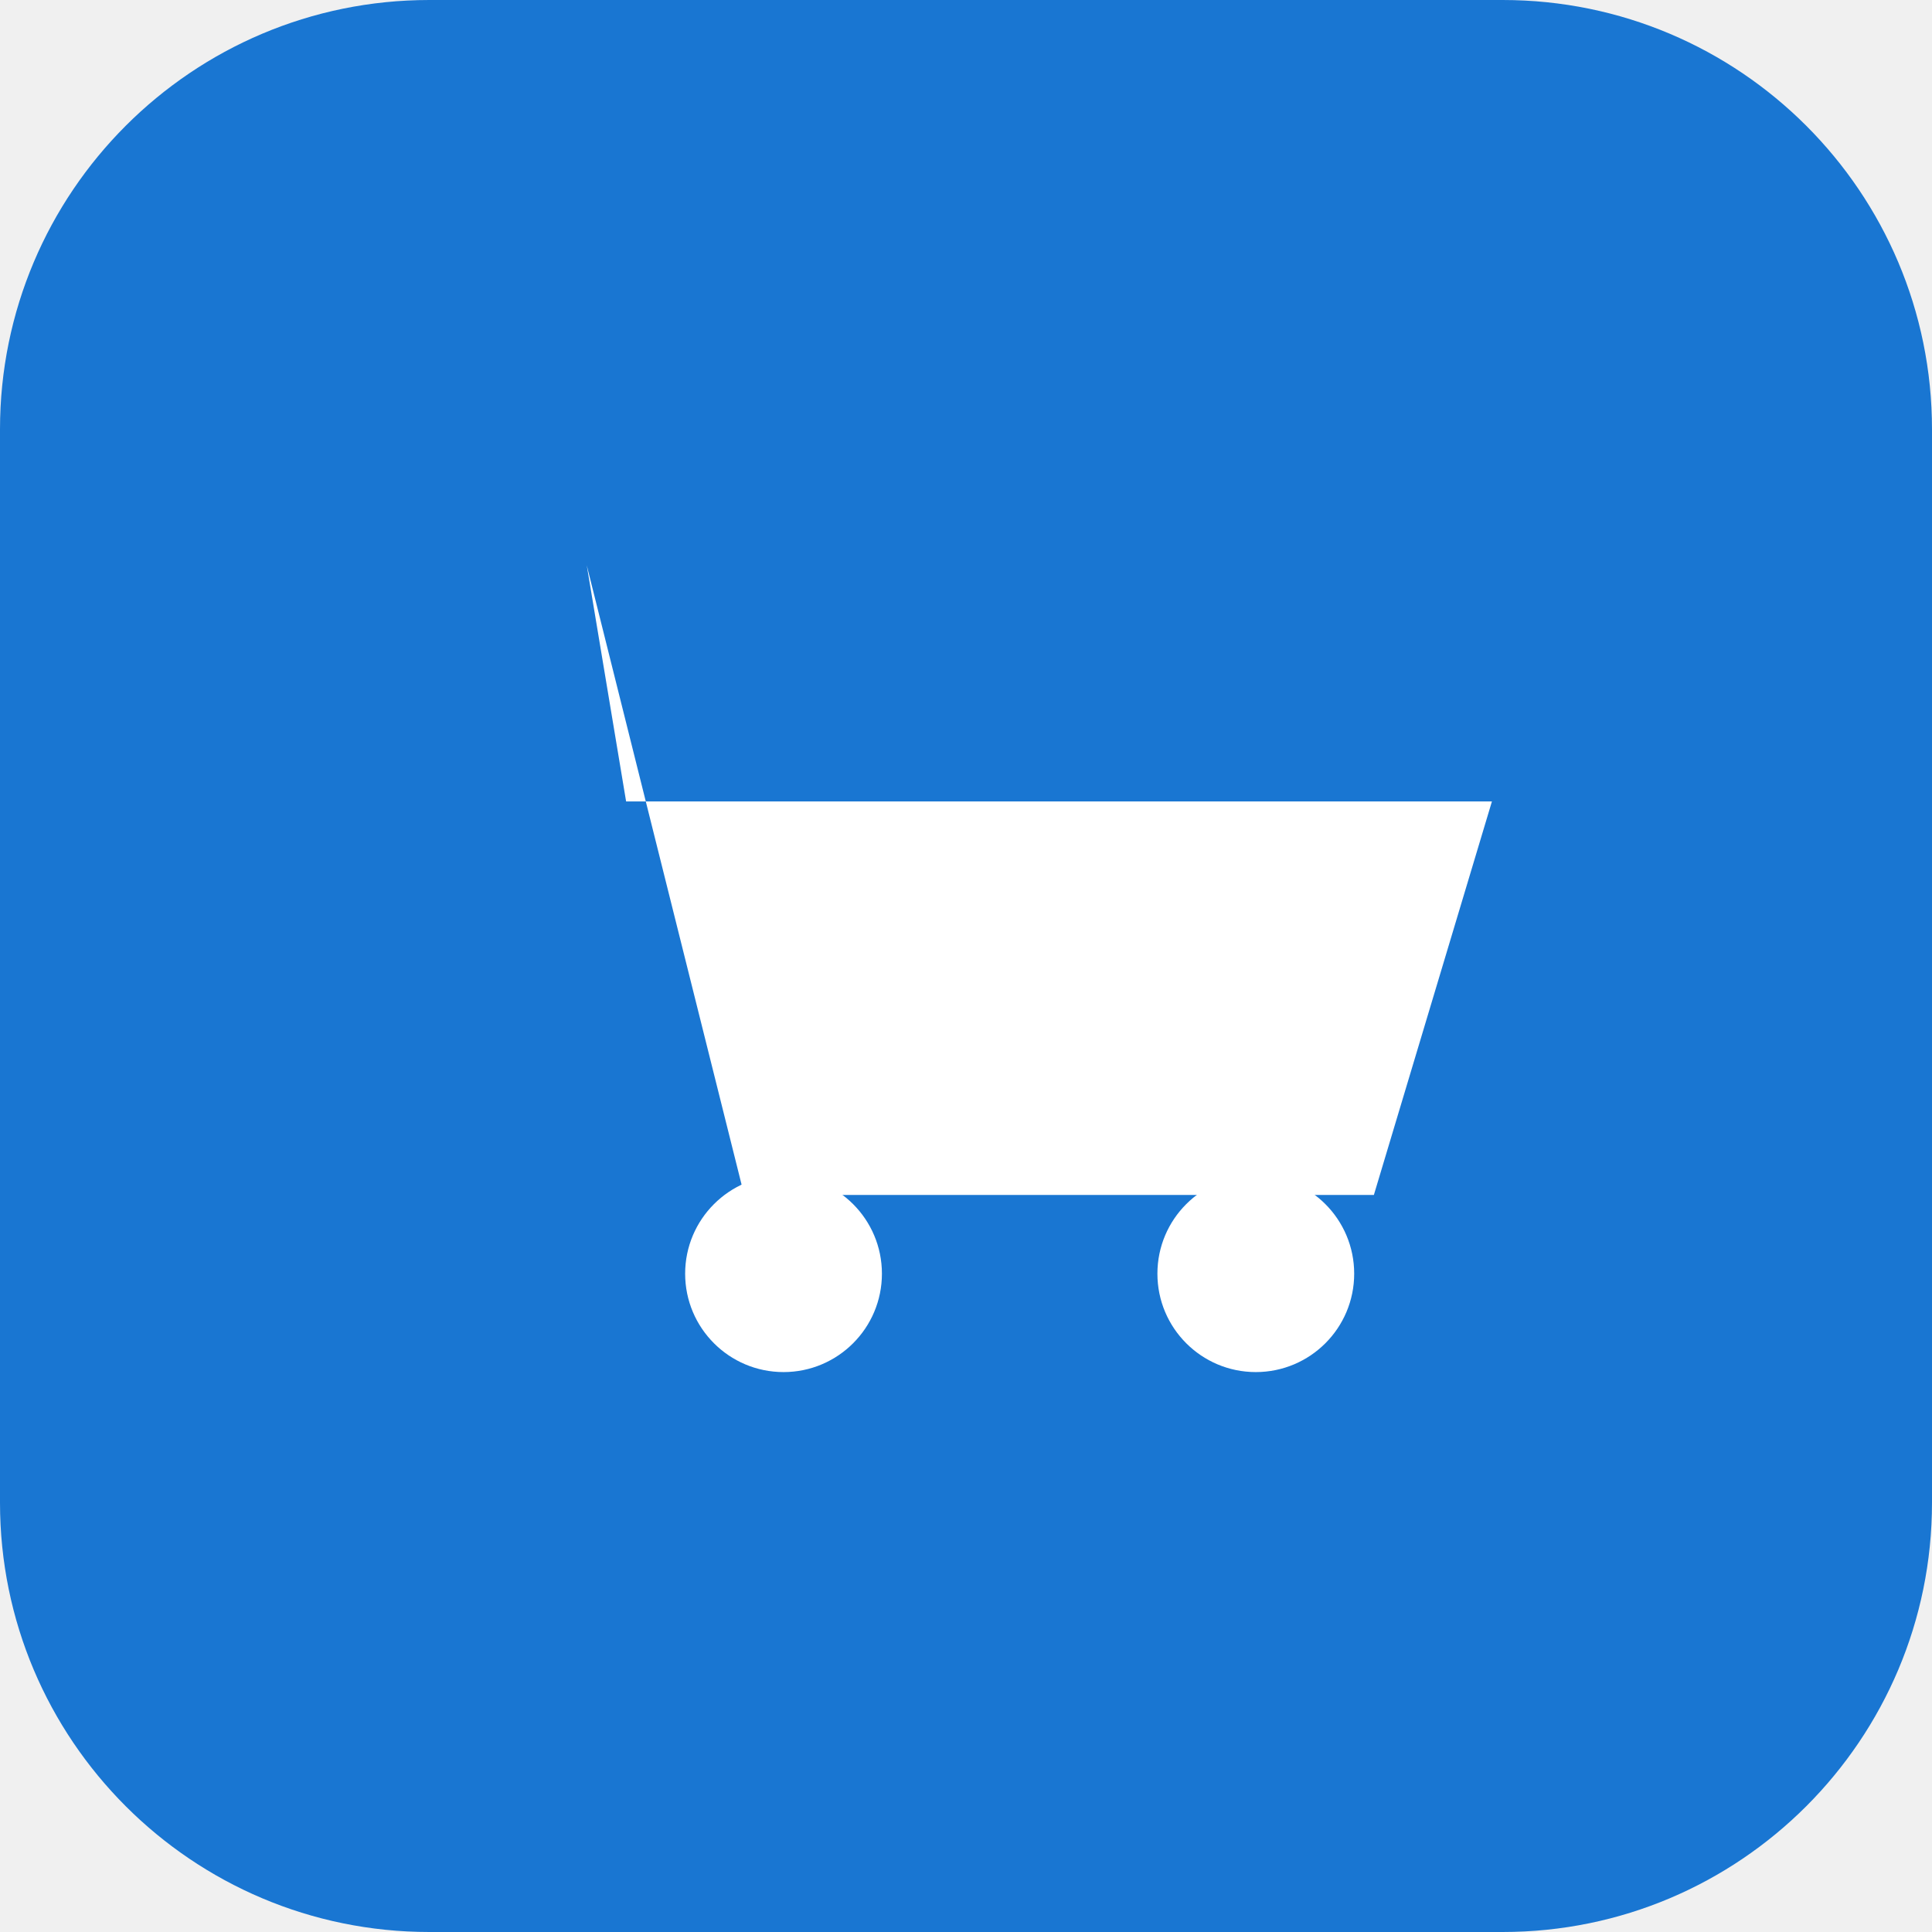
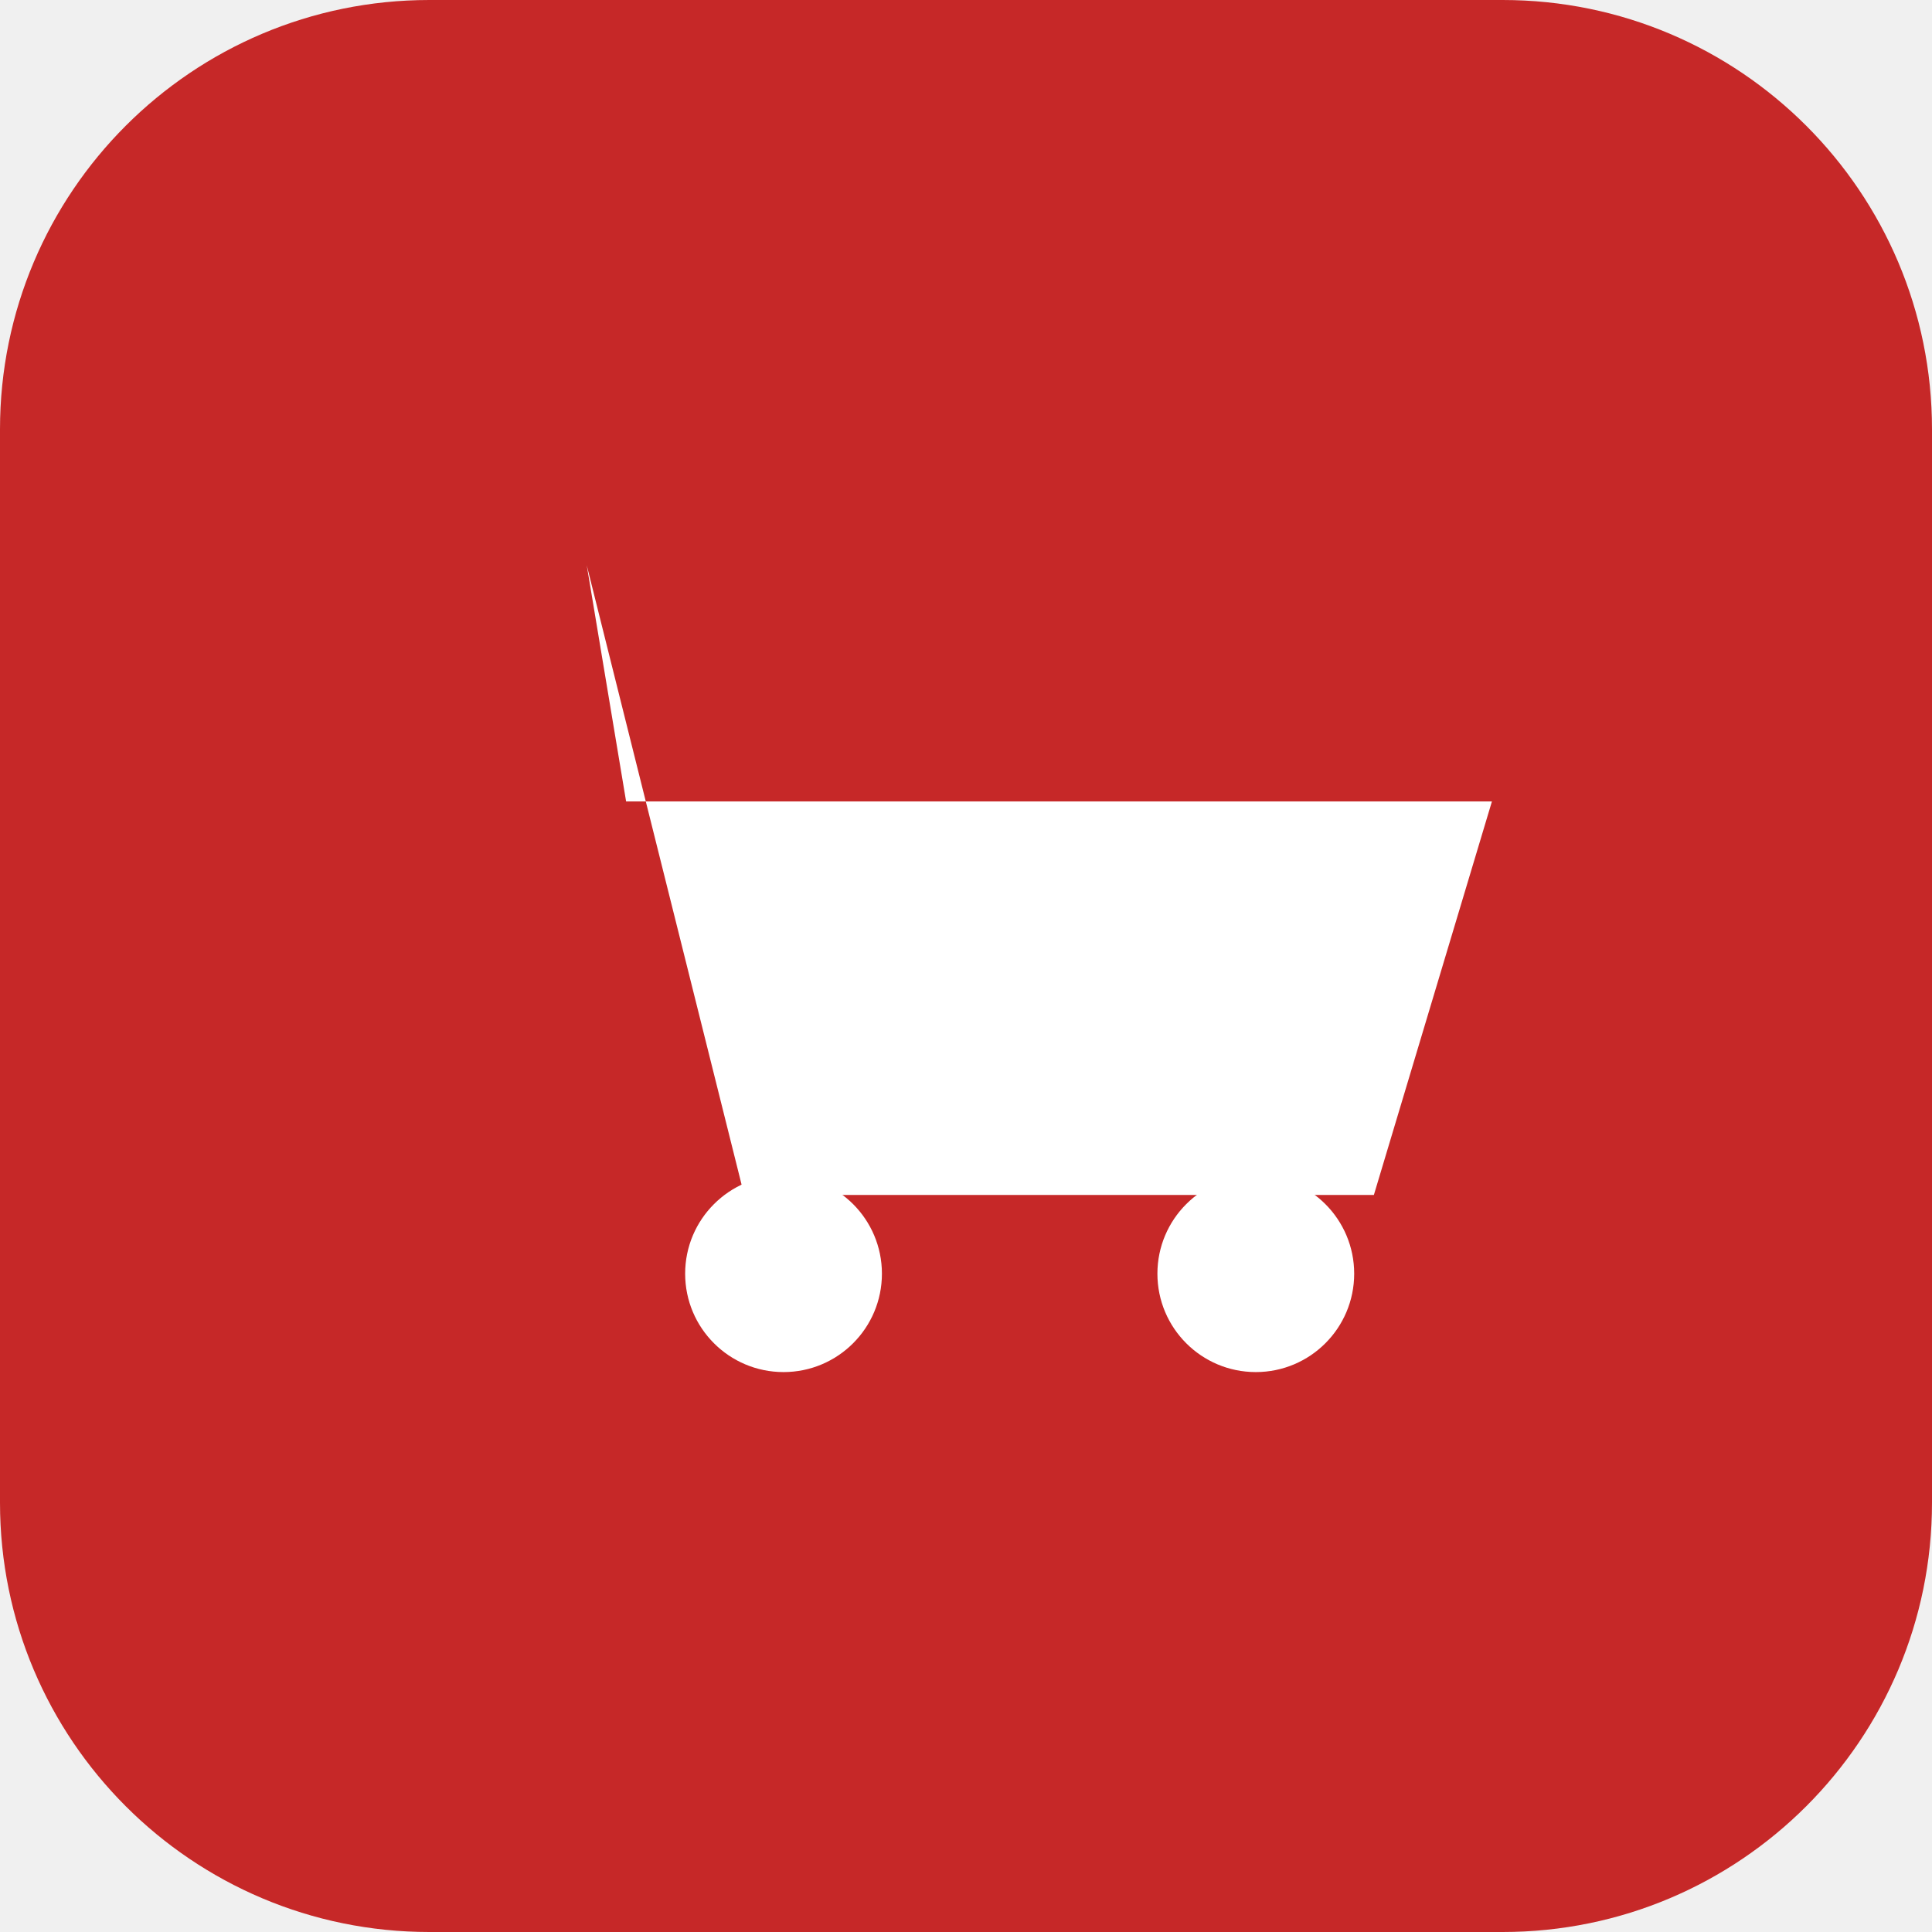
<svg xmlns="http://www.w3.org/2000/svg" viewBox="0 0 108 108">
-   <rect width="108" height="108" rx="24" fill="#1976D2" />
+   <rect width="108" height="108" rx="24" fill="#C62828" />
  <g transform="translate(-9 -8) scale(1.1)">
    <path fill="#fff" d="M30,36 L38,36 L46,68 L78,68 L84,48 L40,48 L38,36 Z" />
    <circle fill="#fff" cx="48" cy="72" r="5" />
    <circle fill="#fff" cx="72" cy="72" r="5" />
  </g>
</svg>
